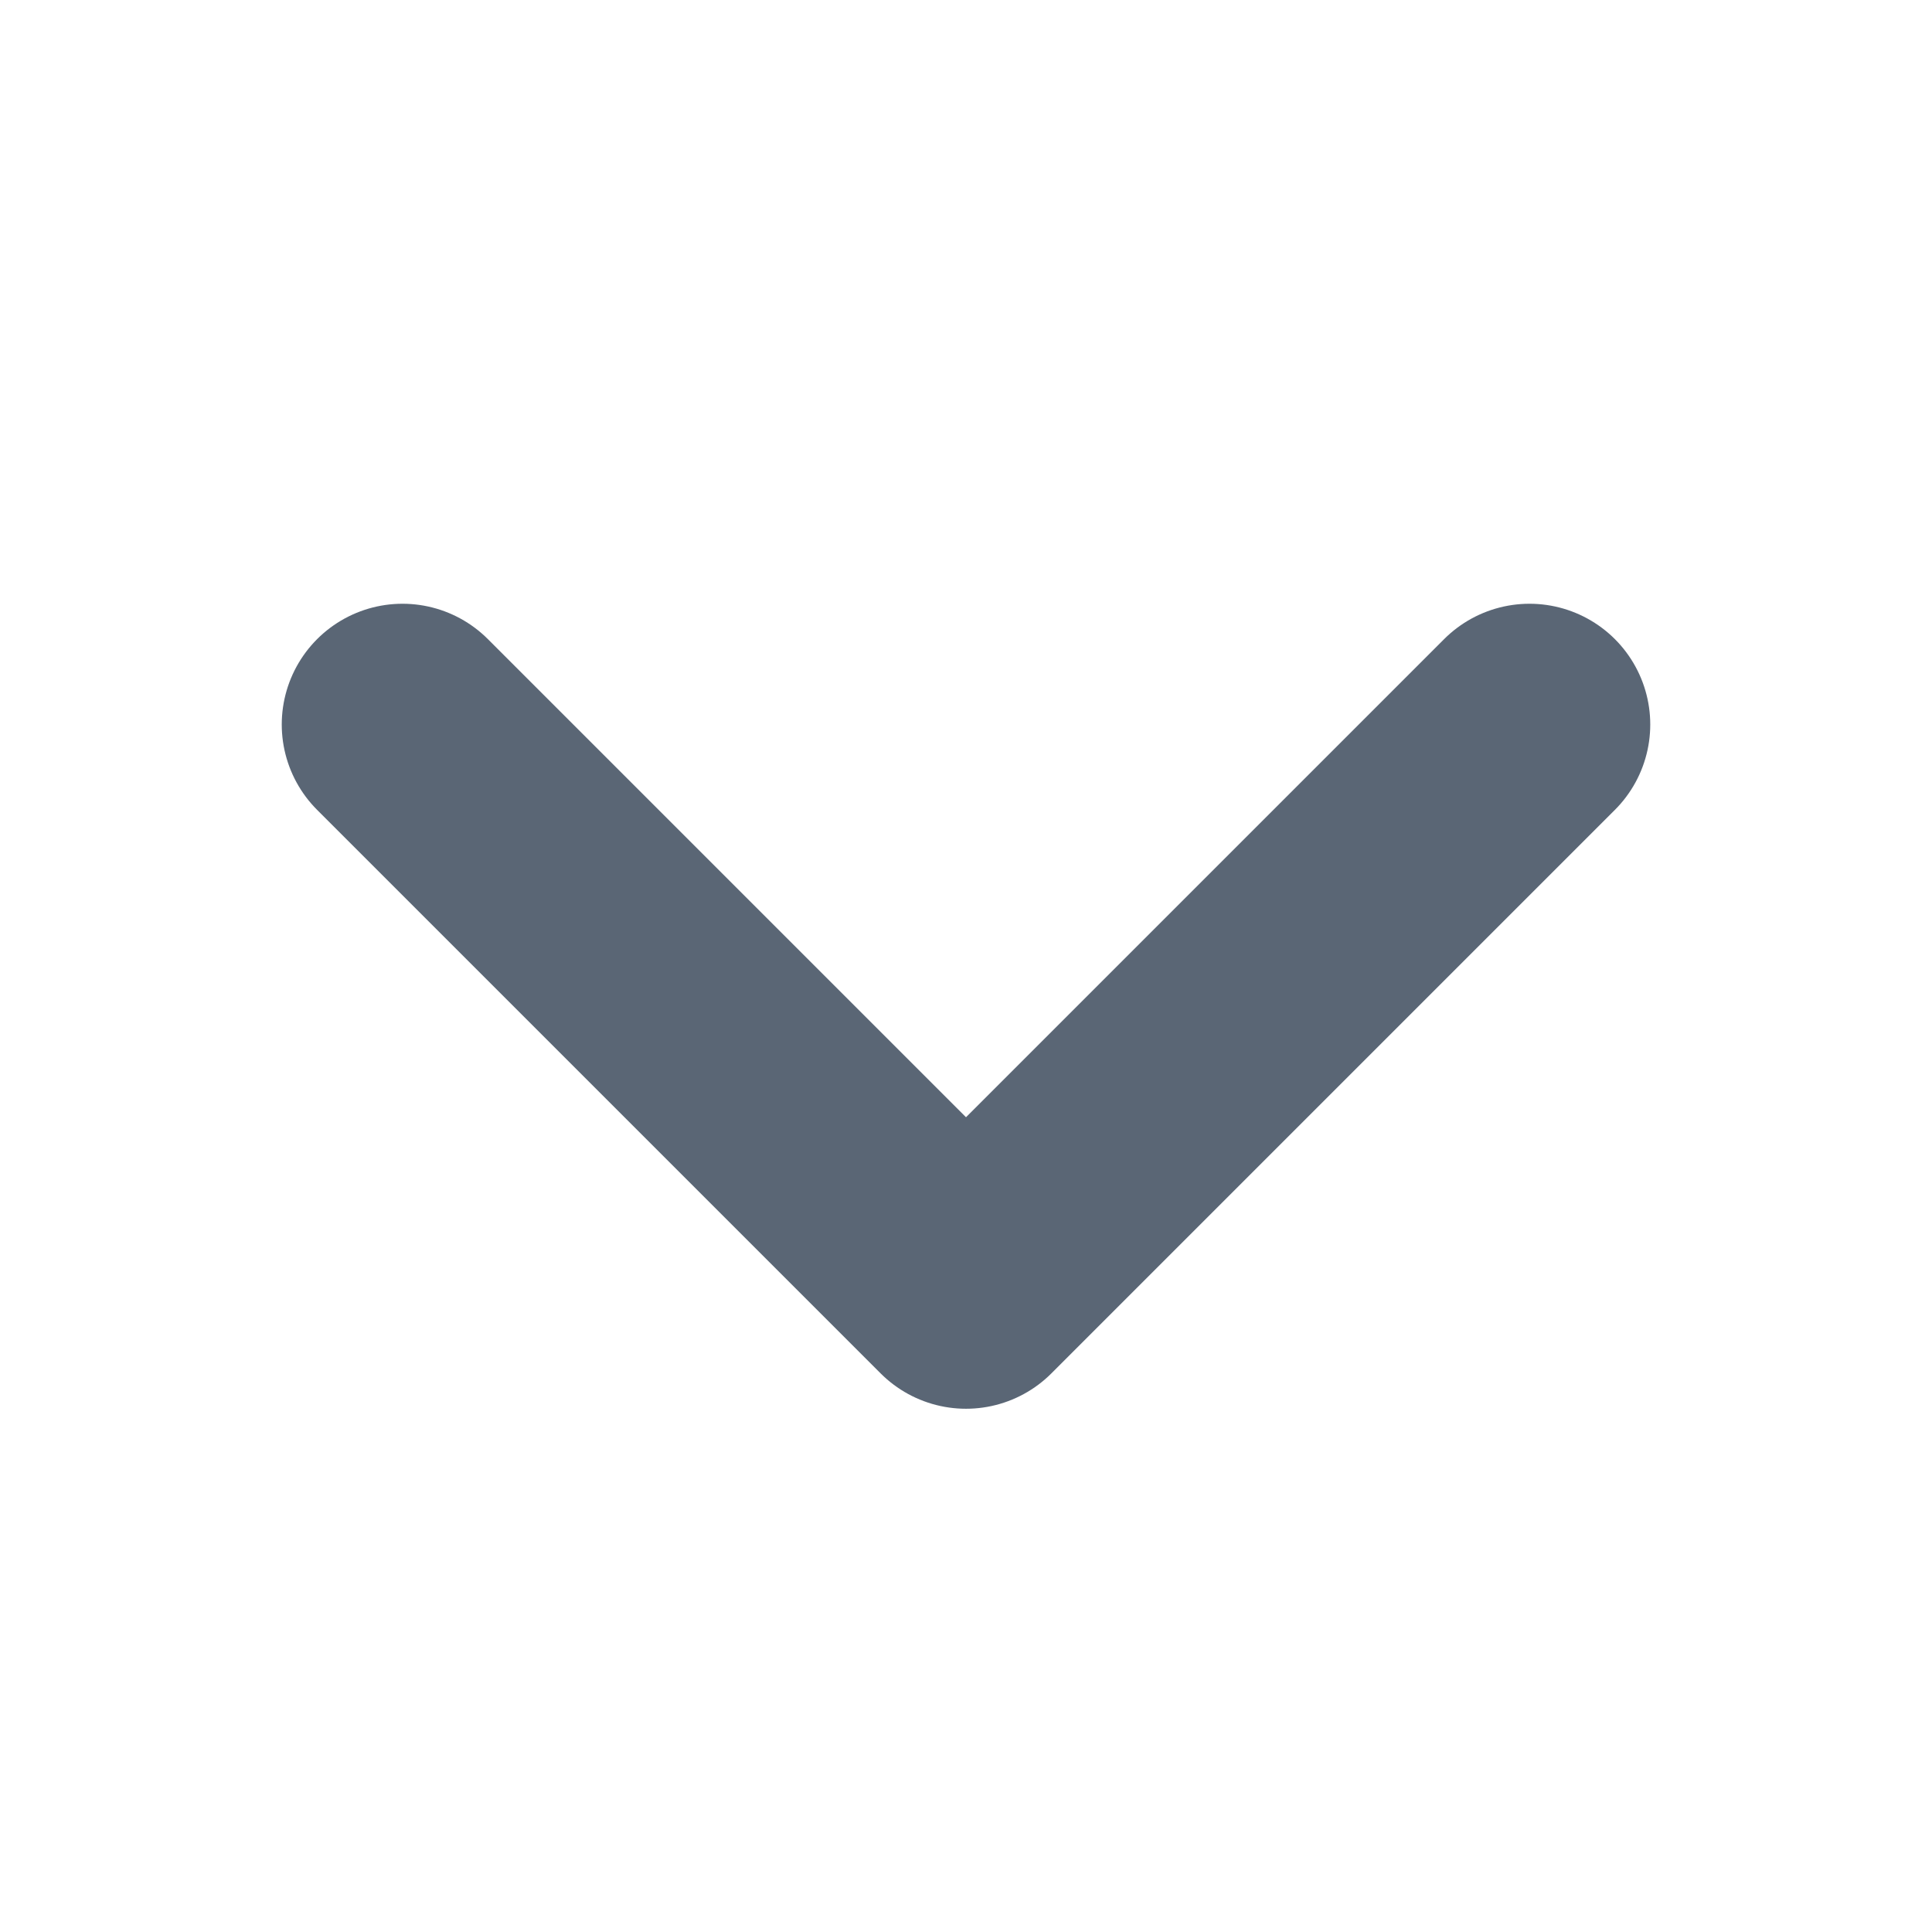
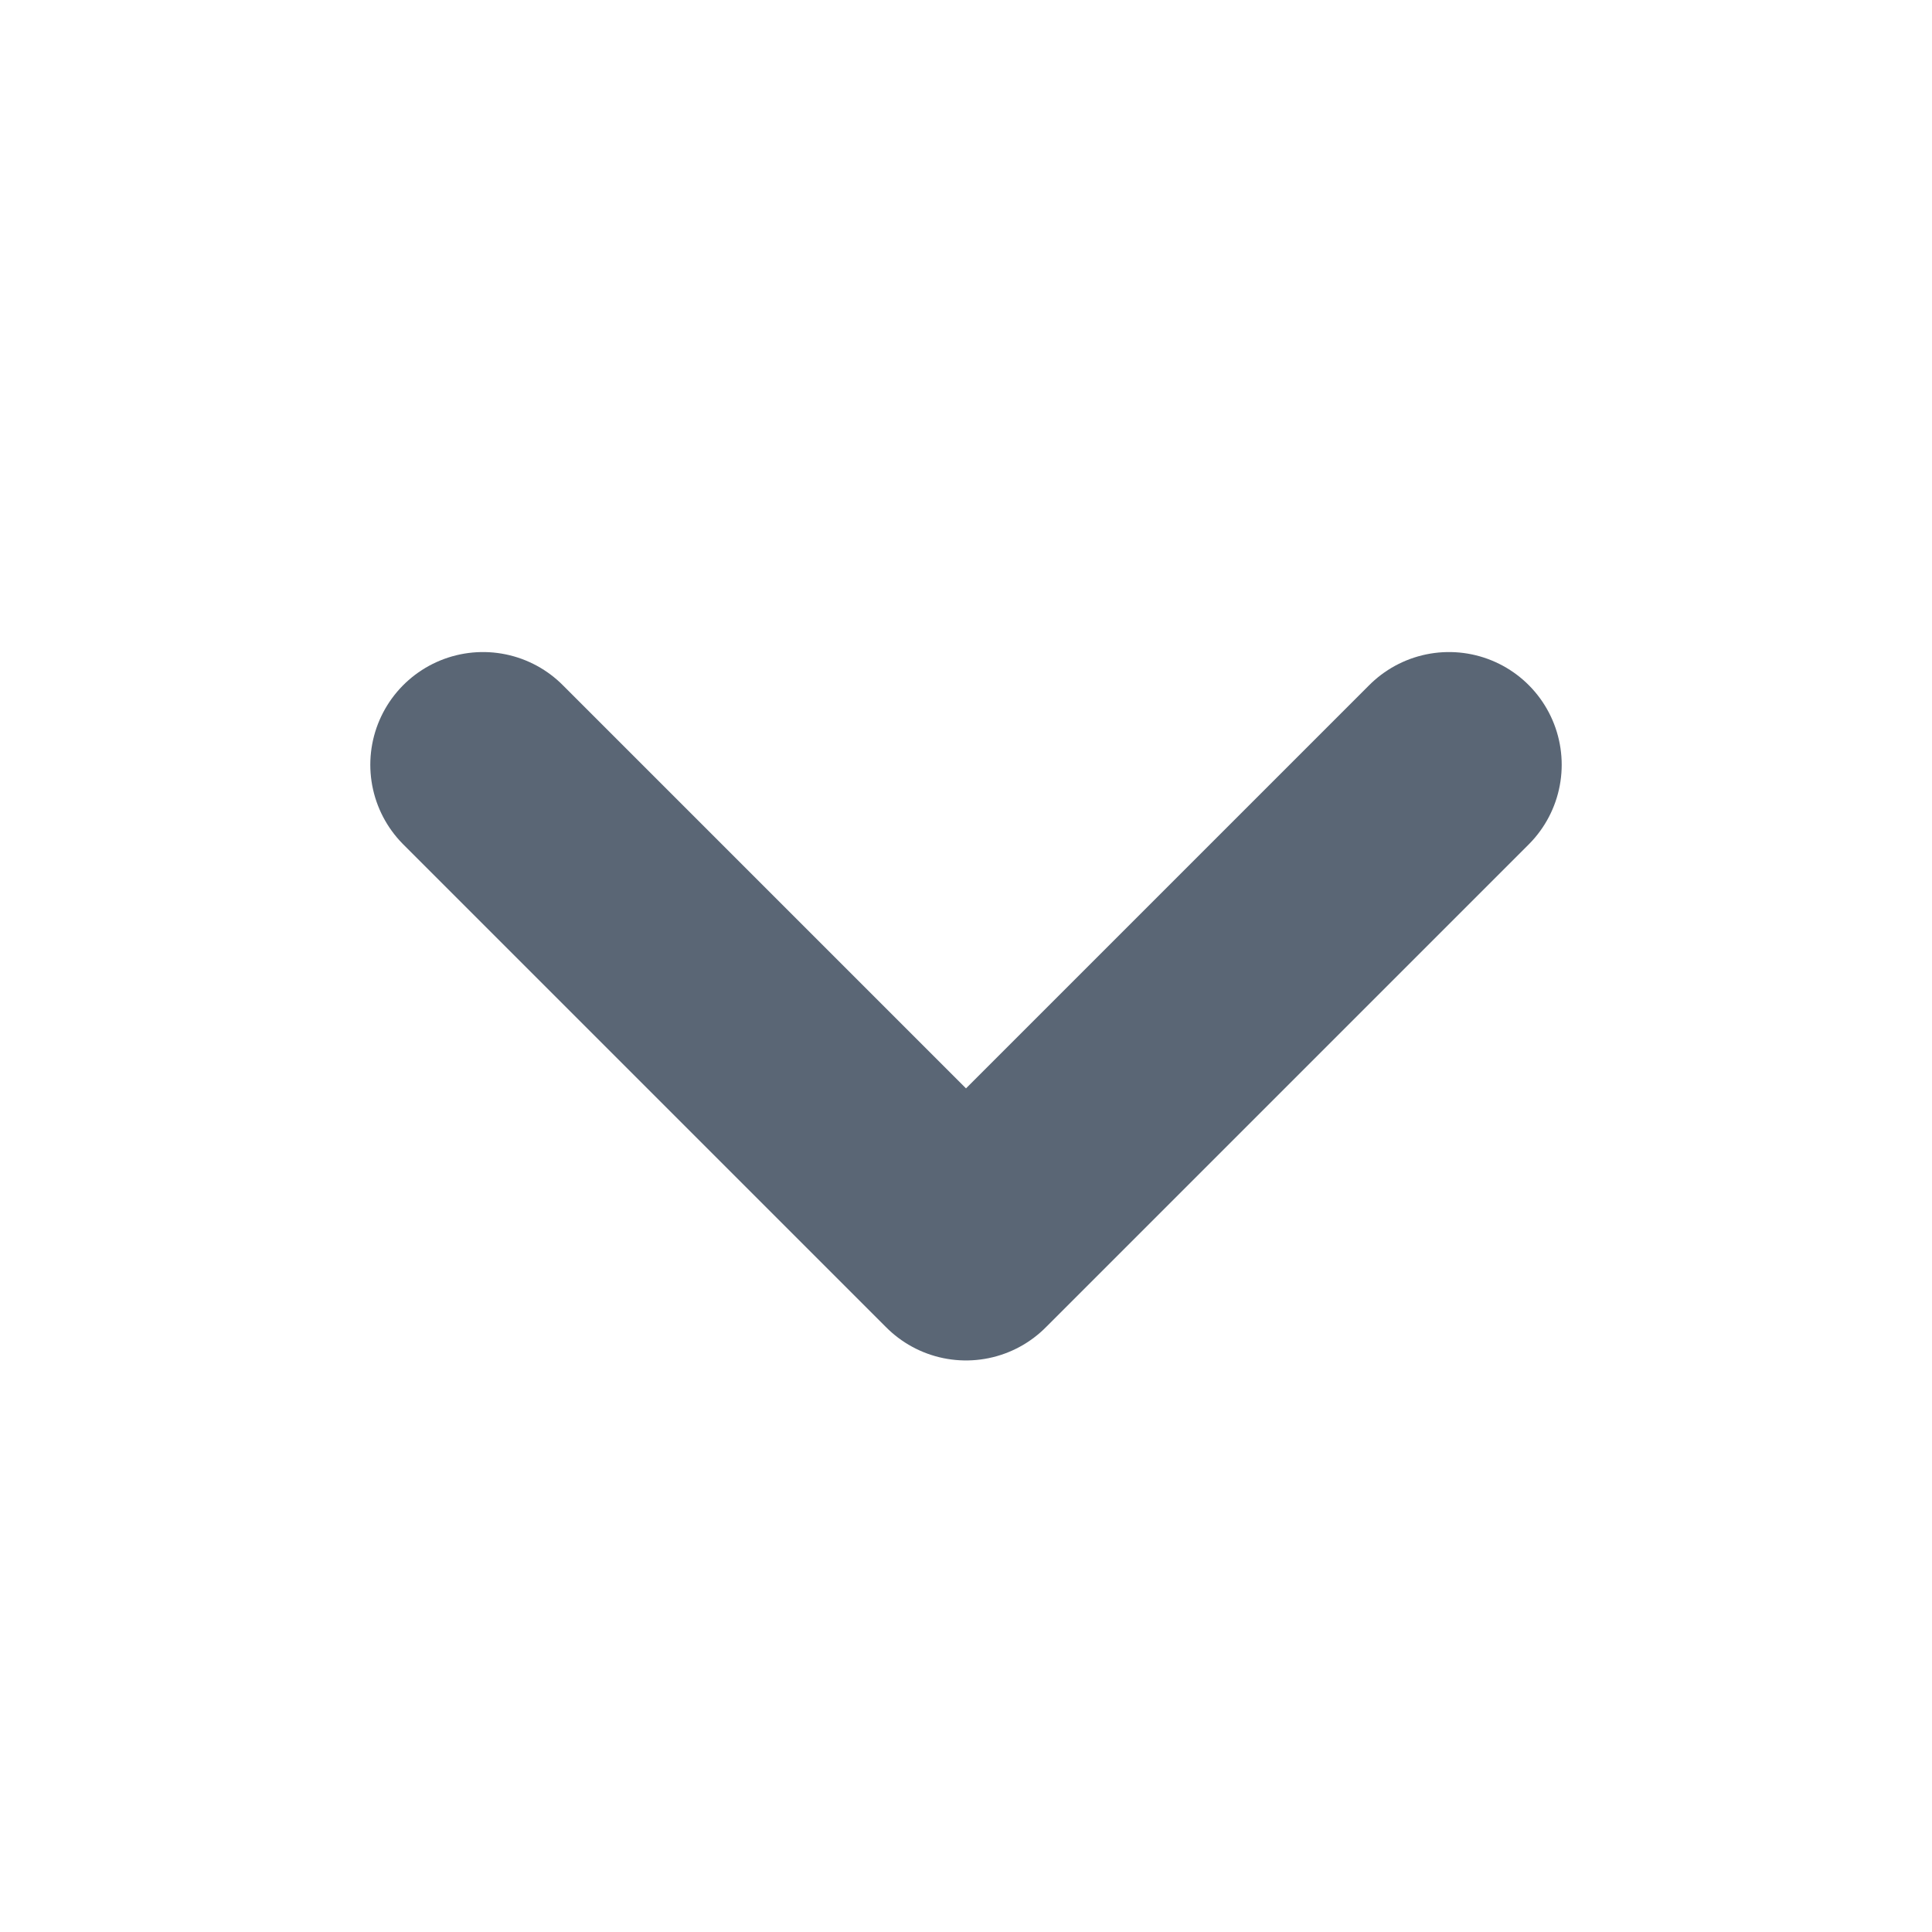
<svg xmlns="http://www.w3.org/2000/svg" width="12" height="12" viewBox="0 0 12 12">
-   <path d="M2.5 4.5 6 8l3.5-3.5" fill="none" stroke="#5a6675" stroke-width="1.5" stroke-linecap="round" stroke-linejoin="round" />
+   <polyline points="3,4.75 6,7.75 9,4.75" fill="none" stroke="#5a6675" stroke-width="1.4" stroke-linecap="round" stroke-linejoin="round" />
</svg>
